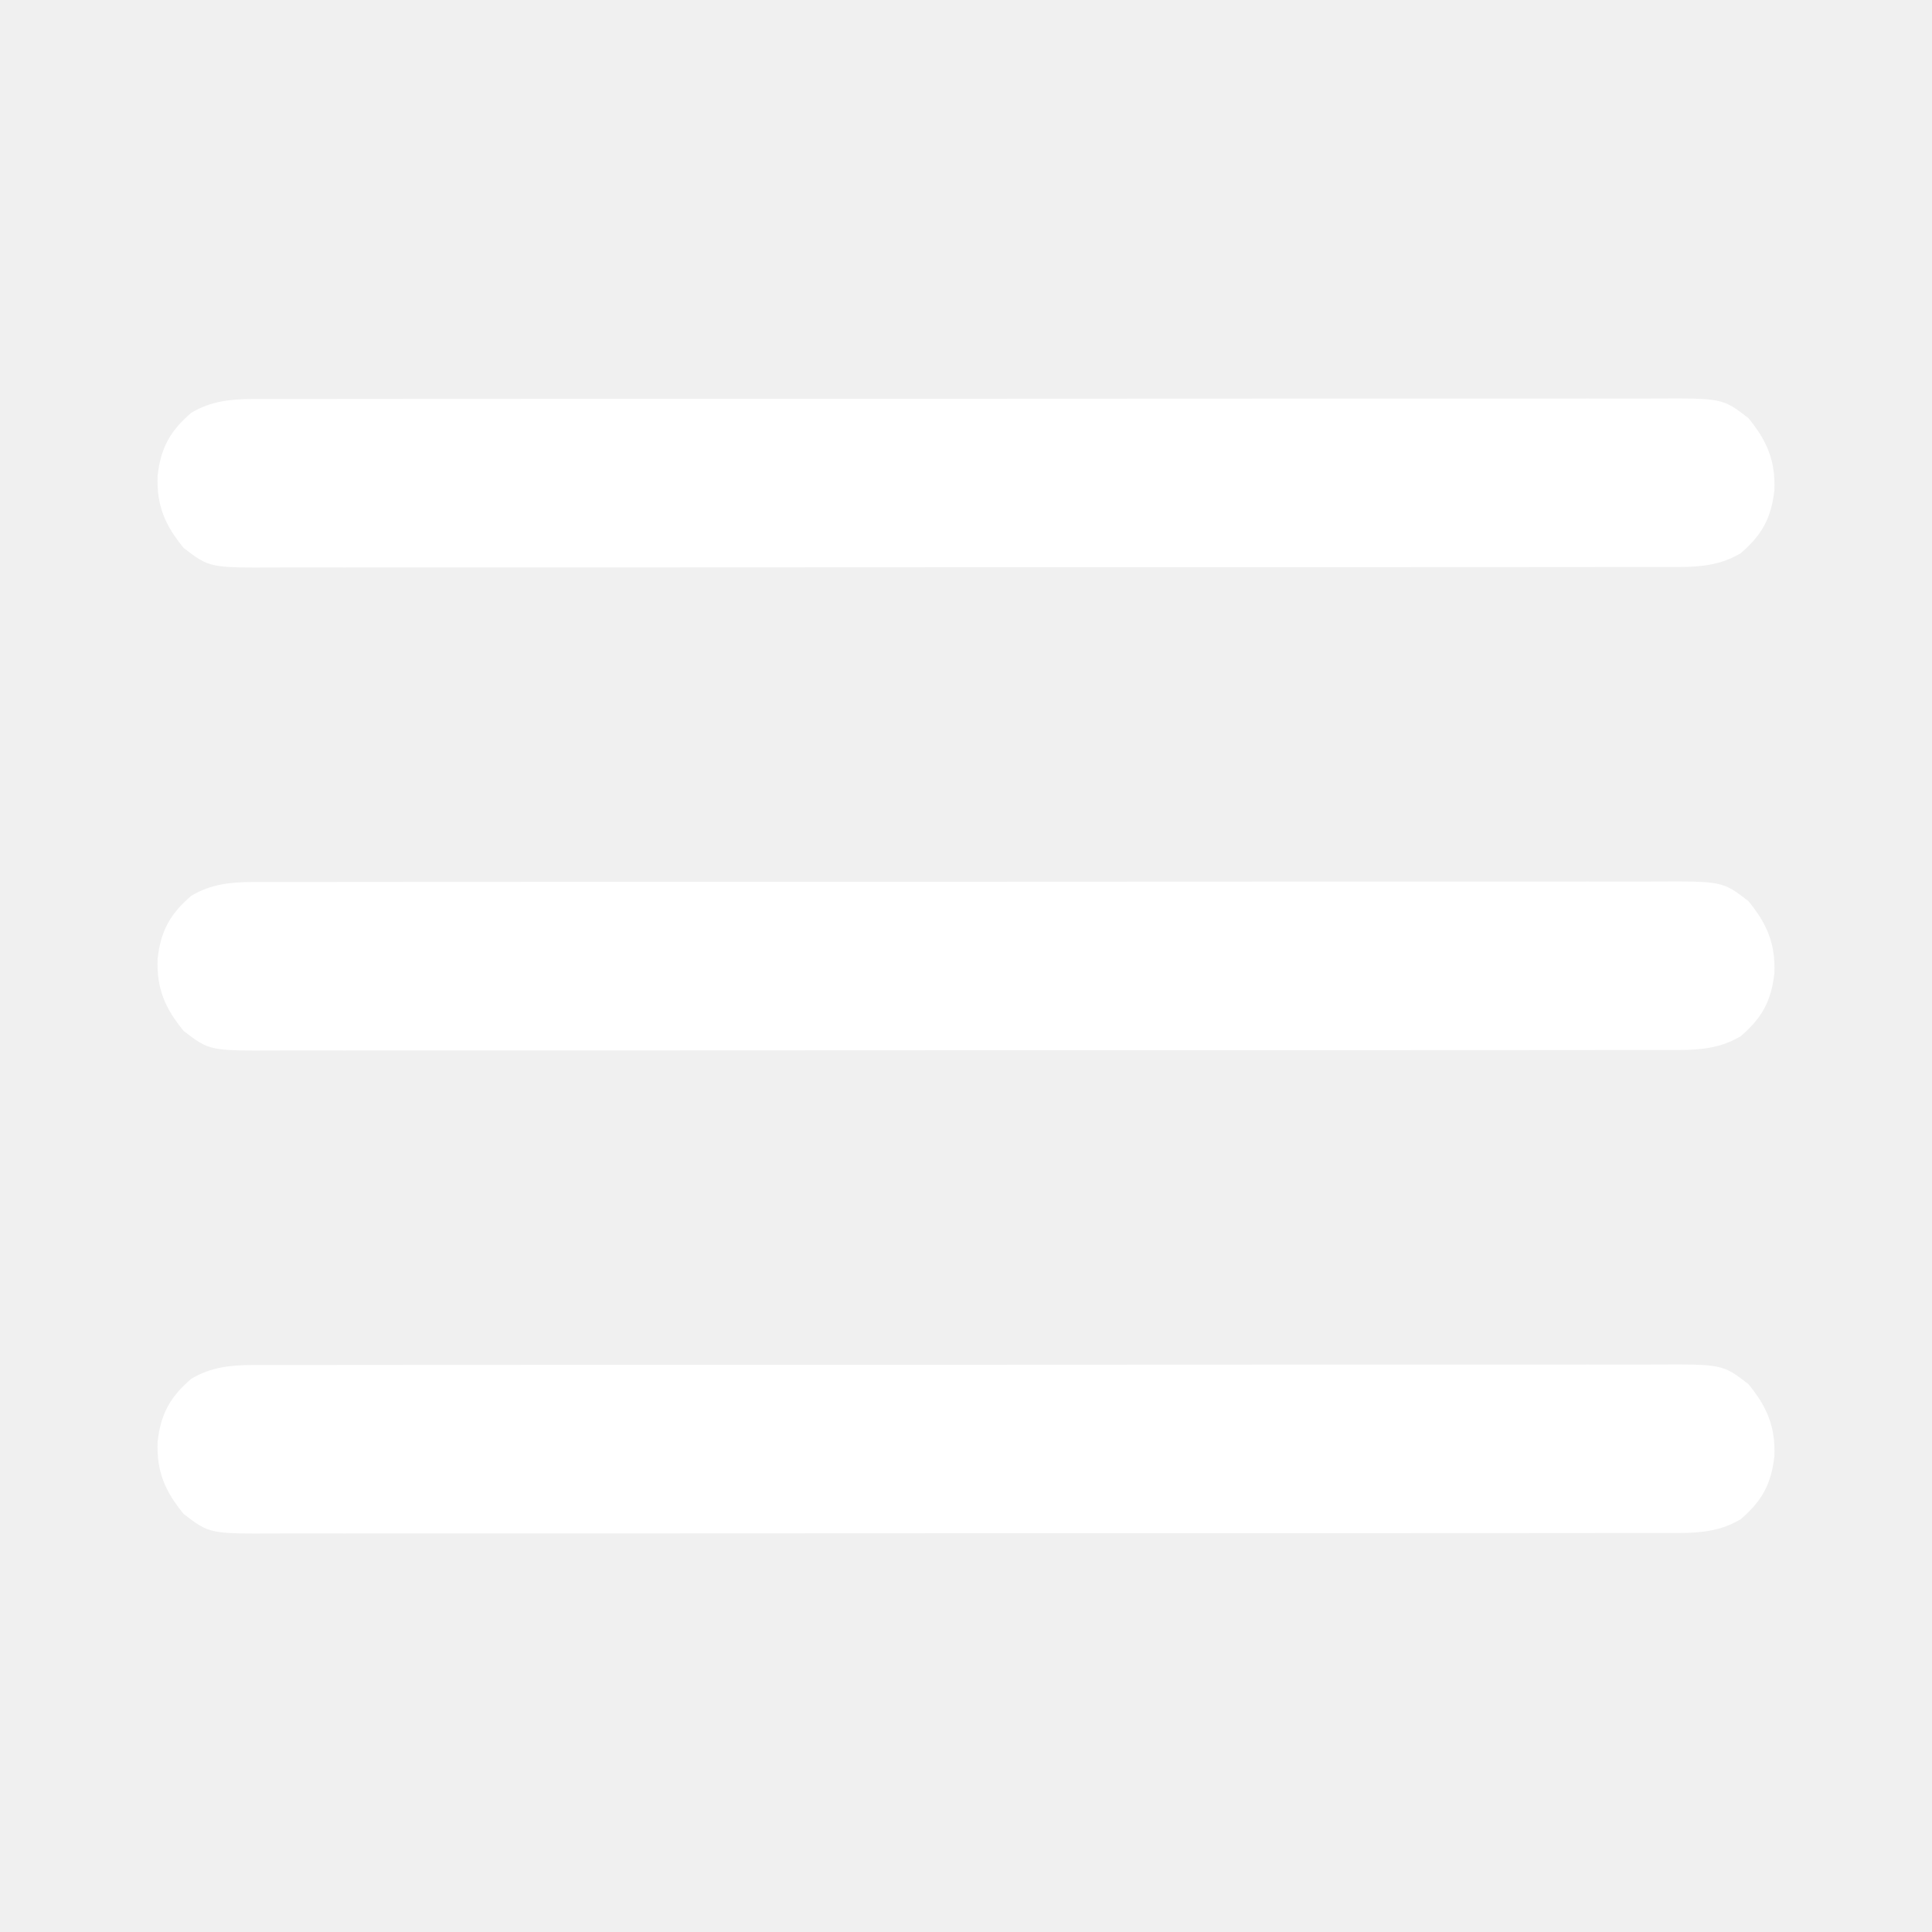
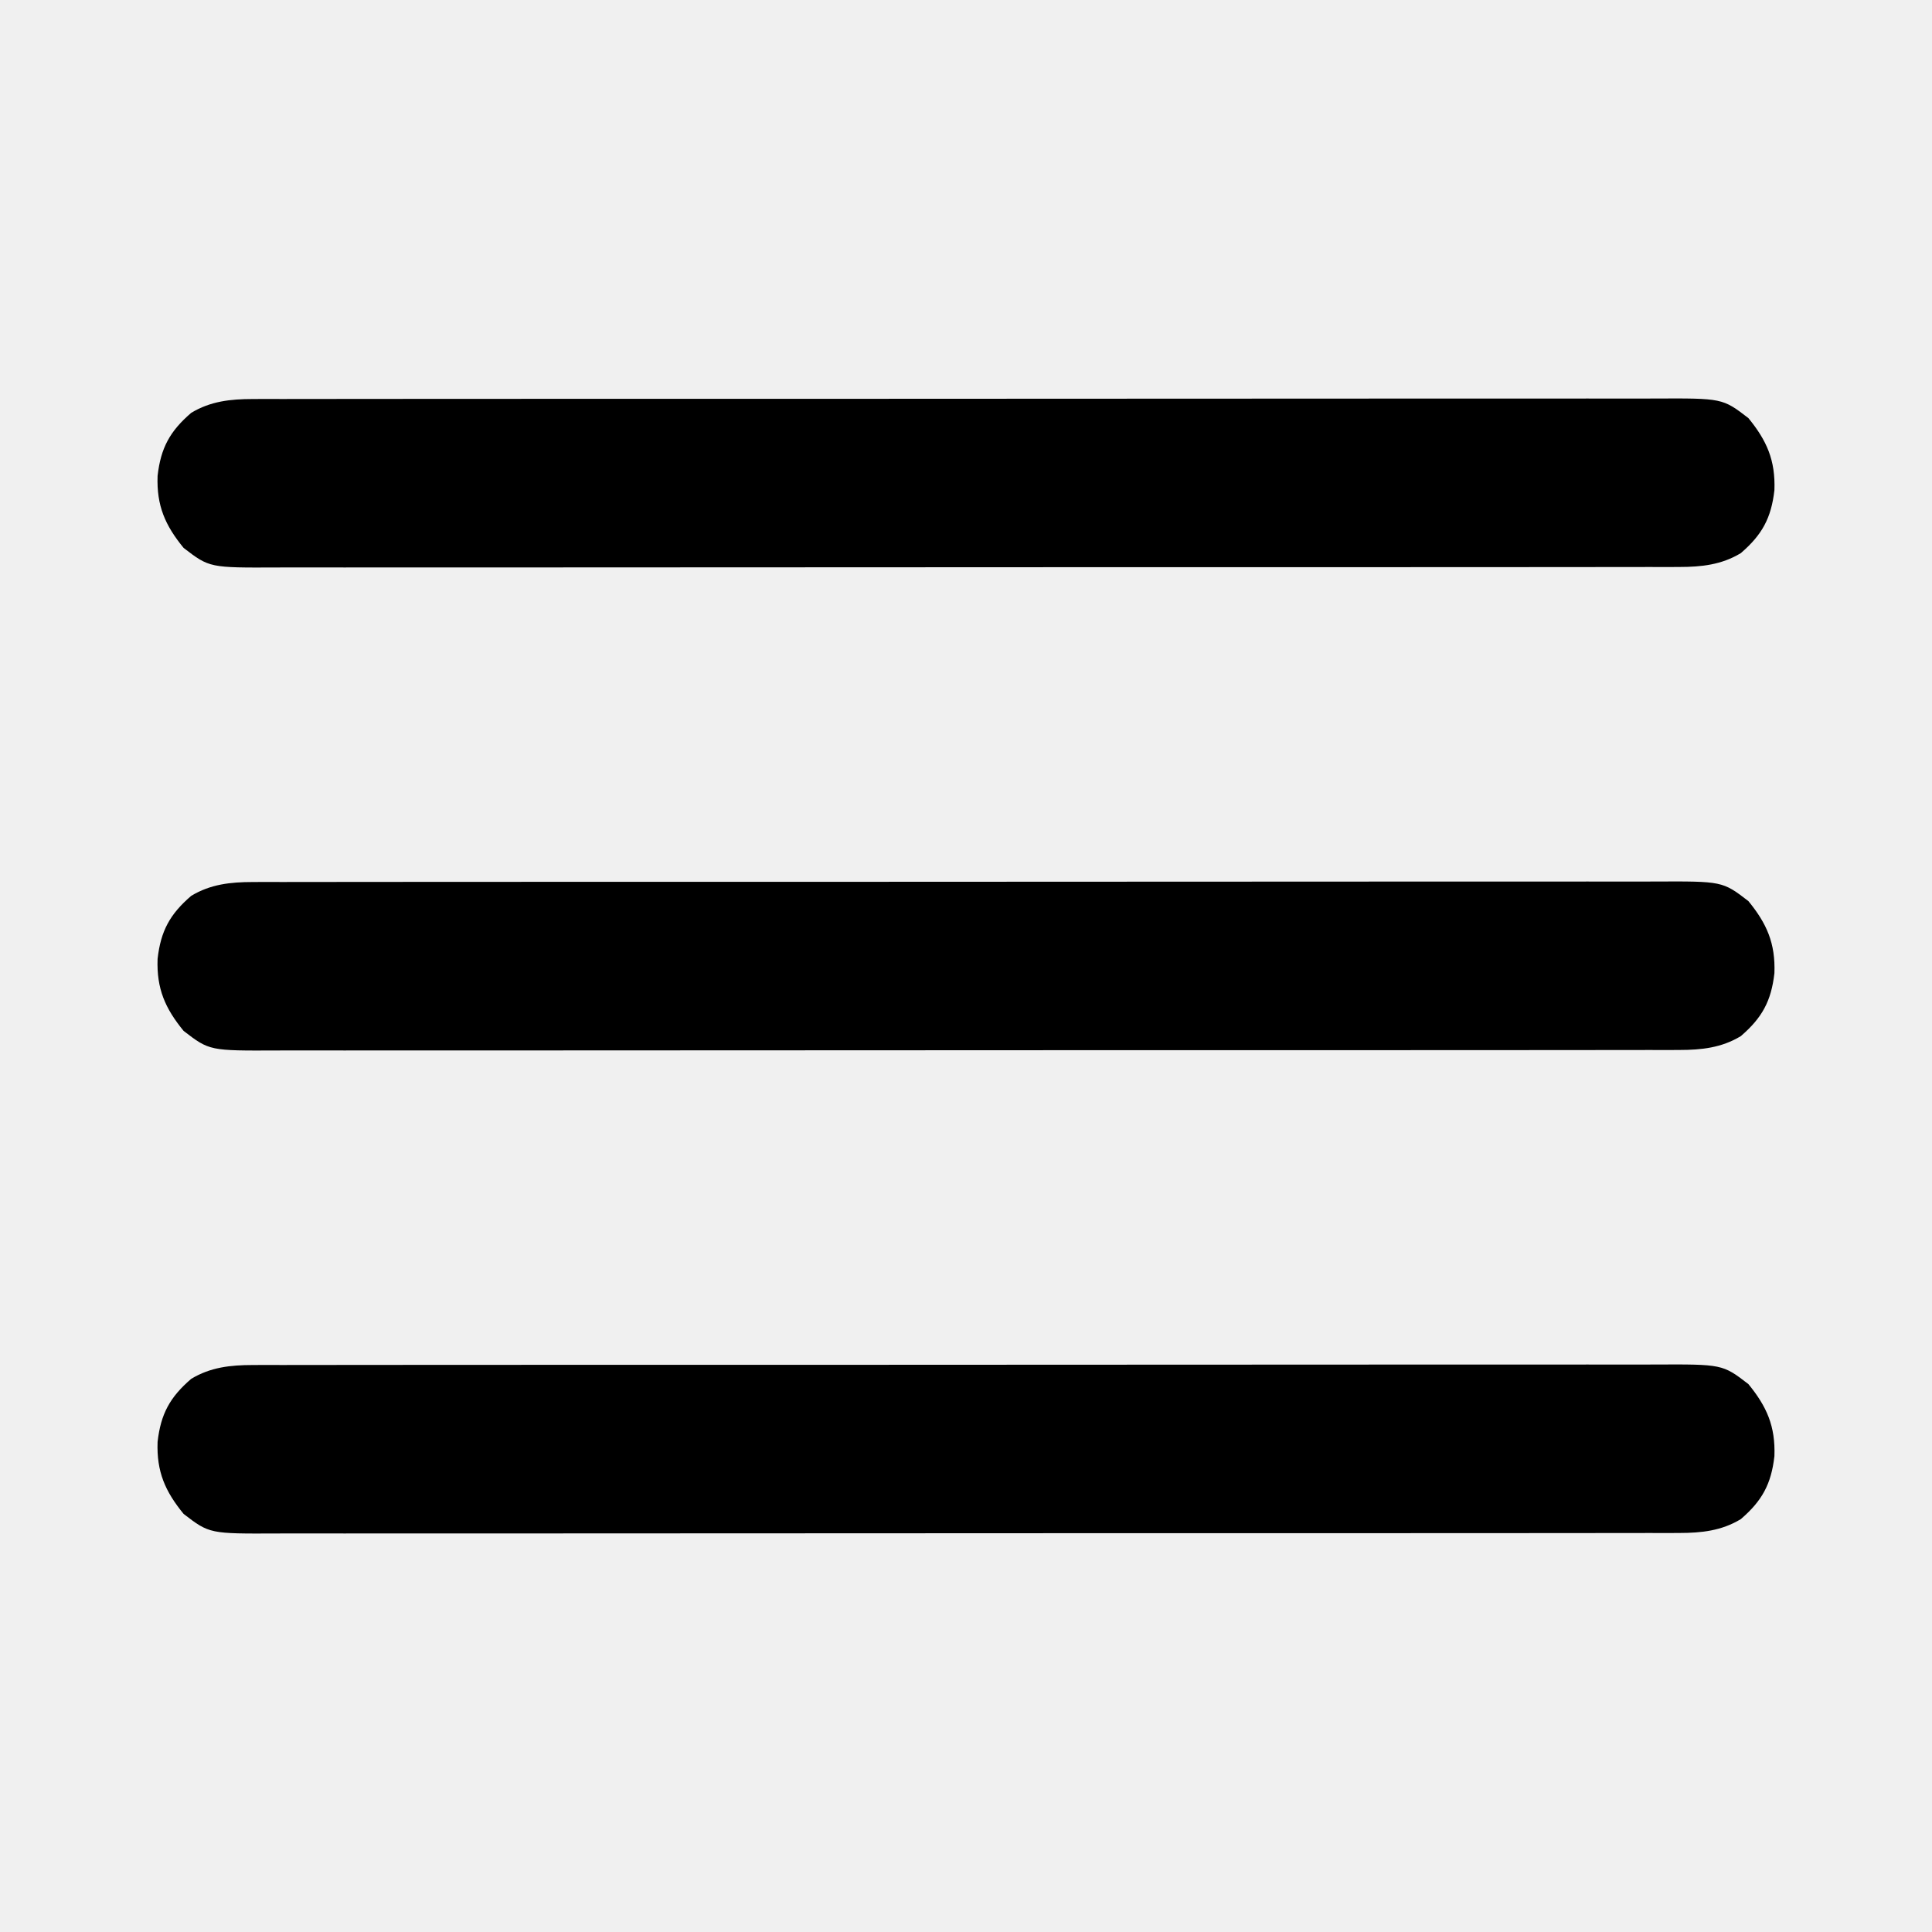
<svg xmlns="http://www.w3.org/2000/svg" version="1.1" width="512" height="512">
-   <path d="M0 0 C1.001 -0.005 1.001 -0.005 2.022 -0.01 C4.25 -0.018 6.477 -0.012 8.705 -0.006 C10.321 -0.009 11.938 -0.013 13.554 -0.018 C17.991 -0.028 22.427 -0.026 26.863 -0.022 C31.65 -0.019 36.437 -0.028 41.223 -0.036 C50.599 -0.048 59.974 -0.05 69.35 -0.048 C76.97 -0.046 84.59 -0.048 92.211 -0.052 C93.837 -0.053 93.837 -0.053 95.497 -0.054 C97.7 -0.055 99.903 -0.056 102.106 -0.058 C122.767 -0.068 143.428 -0.066 164.089 -0.06 C182.991 -0.055 201.892 -0.066 220.794 -0.085 C240.202 -0.105 259.611 -0.113 279.019 -0.109 C289.915 -0.107 300.811 -0.11 311.707 -0.124 C320.983 -0.136 330.259 -0.137 339.535 -0.125 C344.268 -0.119 349 -0.118 353.732 -0.13 C358.066 -0.141 362.4 -0.138 366.734 -0.124 C368.3 -0.121 369.865 -0.124 371.431 -0.132 C389.521 -0.218 389.521 -0.218 396.382 5.051 C401.261 11.016 403.571 16.227 403.28 24.149 C402.443 31.549 400.011 35.994 394.37 40.844 C389.274 43.931 383.938 44.505 378.084 44.509 C377.083 44.514 377.083 44.514 376.062 44.519 C373.834 44.527 371.606 44.521 369.379 44.515 C367.762 44.518 366.146 44.522 364.529 44.527 C360.093 44.537 355.657 44.535 351.22 44.531 C346.434 44.528 341.647 44.537 336.86 44.545 C327.485 44.557 318.109 44.559 308.734 44.557 C301.113 44.555 293.493 44.557 285.873 44.561 C284.246 44.562 284.246 44.562 282.587 44.563 C280.384 44.564 278.181 44.565 275.978 44.566 C255.317 44.577 234.656 44.575 213.994 44.569 C195.093 44.564 176.191 44.575 157.29 44.594 C137.881 44.614 118.473 44.622 99.065 44.618 C88.169 44.616 77.272 44.619 66.376 44.633 C57.1 44.645 47.824 44.646 38.548 44.634 C33.816 44.628 29.084 44.627 24.352 44.639 C20.018 44.65 15.684 44.647 11.35 44.633 C9.784 44.63 8.218 44.632 6.652 44.64 C-11.437 44.726 -11.437 44.726 -18.298 39.458 C-23.177 33.493 -25.488 28.282 -25.196 20.36 C-24.359 12.96 -21.928 8.515 -16.286 3.665 C-11.19 0.578 -5.854 0.004 0 0 Z " fill="#FFFFFF" transform="translate(66.9582,361.7455)" />
-   <path d="M0 0 C1.001 -0.005 1.001 -0.005 2.022 -0.01 C4.25 -0.018 6.477 -0.012 8.705 -0.006 C10.321 -0.009 11.938 -0.013 13.554 -0.018 C17.991 -0.028 22.427 -0.026 26.863 -0.022 C31.65 -0.019 36.437 -0.028 41.223 -0.036 C50.599 -0.048 59.974 -0.05 69.35 -0.048 C76.97 -0.046 84.59 -0.048 92.211 -0.052 C93.837 -0.053 93.837 -0.053 95.497 -0.054 C97.7 -0.055 99.903 -0.056 102.106 -0.058 C122.767 -0.068 143.428 -0.066 164.089 -0.06 C182.991 -0.055 201.892 -0.066 220.794 -0.085 C240.202 -0.105 259.611 -0.113 279.019 -0.109 C289.915 -0.107 300.811 -0.11 311.707 -0.124 C320.983 -0.136 330.259 -0.137 339.535 -0.125 C344.268 -0.119 349 -0.118 353.732 -0.13 C358.066 -0.141 362.4 -0.138 366.734 -0.124 C368.3 -0.121 369.865 -0.124 371.431 -0.132 C389.521 -0.218 389.521 -0.218 396.382 5.051 C401.261 11.016 403.571 16.227 403.28 24.149 C402.443 31.549 400.011 35.994 394.37 40.844 C389.274 43.931 383.938 44.505 378.084 44.509 C377.083 44.514 377.083 44.514 376.062 44.519 C373.834 44.527 371.606 44.521 369.379 44.515 C367.762 44.518 366.146 44.522 364.529 44.527 C360.093 44.537 355.657 44.535 351.22 44.531 C346.434 44.528 341.647 44.537 336.86 44.545 C327.485 44.557 318.109 44.559 308.734 44.557 C301.113 44.555 293.493 44.557 285.873 44.561 C284.246 44.562 284.246 44.562 282.587 44.563 C280.384 44.564 278.181 44.565 275.978 44.566 C255.317 44.577 234.656 44.575 213.994 44.569 C195.093 44.564 176.191 44.575 157.29 44.594 C137.881 44.614 118.473 44.622 99.065 44.618 C88.169 44.616 77.272 44.619 66.376 44.633 C57.1 44.645 47.824 44.646 38.548 44.634 C33.816 44.628 29.084 44.627 24.352 44.639 C20.018 44.65 15.684 44.647 11.35 44.633 C9.784 44.63 8.218 44.632 6.652 44.64 C-11.437 44.726 -11.437 44.726 -18.298 39.458 C-23.177 33.493 -25.488 28.282 -25.196 20.36 C-24.359 12.96 -21.928 8.515 -16.286 3.665 C-11.19 0.578 -5.854 0.004 0 0 Z " fill="#FFFFFF" transform="translate(66.9582,233.7455)" />
-   <path d="M0 0 C1.001 -0.005 1.001 -0.005 2.022 -0.01 C4.25 -0.018 6.477 -0.012 8.705 -0.006 C10.321 -0.009 11.938 -0.013 13.554 -0.018 C17.991 -0.028 22.427 -0.026 26.863 -0.022 C31.65 -0.019 36.437 -0.028 41.223 -0.036 C50.599 -0.048 59.974 -0.05 69.35 -0.048 C76.97 -0.046 84.59 -0.048 92.211 -0.052 C93.837 -0.053 93.837 -0.053 95.497 -0.054 C97.7 -0.055 99.903 -0.056 102.106 -0.058 C122.767 -0.068 143.428 -0.066 164.089 -0.06 C182.991 -0.055 201.892 -0.066 220.794 -0.085 C240.202 -0.105 259.611 -0.113 279.019 -0.109 C289.915 -0.107 300.811 -0.11 311.707 -0.124 C320.983 -0.136 330.259 -0.137 339.535 -0.125 C344.268 -0.119 349 -0.118 353.732 -0.13 C358.066 -0.141 362.4 -0.138 366.734 -0.124 C368.3 -0.121 369.865 -0.124 371.431 -0.132 C389.521 -0.218 389.521 -0.218 396.382 5.051 C401.261 11.016 403.571 16.227 403.28 24.149 C402.443 31.549 400.011 35.994 394.37 40.844 C389.274 43.931 383.938 44.505 378.084 44.509 C377.083 44.514 377.083 44.514 376.062 44.519 C373.834 44.527 371.606 44.521 369.379 44.515 C367.762 44.518 366.146 44.522 364.529 44.527 C360.093 44.537 355.657 44.535 351.22 44.531 C346.434 44.528 341.647 44.537 336.86 44.545 C327.485 44.557 318.109 44.559 308.734 44.557 C301.113 44.555 293.493 44.557 285.873 44.561 C284.246 44.562 284.246 44.562 282.587 44.563 C280.384 44.564 278.181 44.565 275.978 44.566 C255.317 44.577 234.656 44.575 213.994 44.569 C195.093 44.564 176.191 44.575 157.29 44.594 C137.881 44.614 118.473 44.622 99.065 44.618 C88.169 44.616 77.272 44.619 66.376 44.633 C57.1 44.645 47.824 44.646 38.548 44.634 C33.816 44.628 29.084 44.627 24.352 44.639 C20.018 44.65 15.684 44.647 11.35 44.633 C9.784 44.63 8.218 44.632 6.652 44.64 C-11.437 44.726 -11.437 44.726 -18.298 39.458 C-23.177 33.493 -25.488 28.282 -25.196 20.36 C-24.359 12.96 -21.928 8.515 -16.286 3.665 C-11.19 0.578 -5.854 0.004 0 0 Z " fill="#FFFFFF" transform="translate(66.9582,105.7455)" />
+   <path d="M0 0 C1.001 -0.005 1.001 -0.005 2.022 -0.01 C4.25 -0.018 6.477 -0.012 8.705 -0.006 C10.321 -0.009 11.938 -0.013 13.554 -0.018 C17.991 -0.028 22.427 -0.026 26.863 -0.022 C31.65 -0.019 36.437 -0.028 41.223 -0.036 C50.599 -0.048 59.974 -0.05 69.35 -0.048 C76.97 -0.046 84.59 -0.048 92.211 -0.052 C93.837 -0.053 93.837 -0.053 95.497 -0.054 C97.7 -0.055 99.903 -0.056 102.106 -0.058 C122.767 -0.068 143.428 -0.066 164.089 -0.06 C182.991 -0.055 201.892 -0.066 220.794 -0.085 C240.202 -0.105 259.611 -0.113 279.019 -0.109 C289.915 -0.107 300.811 -0.11 311.707 -0.124 C320.983 -0.136 330.259 -0.137 339.535 -0.125 C344.268 -0.119 349 -0.118 353.732 -0.13 C358.066 -0.141 362.4 -0.138 366.734 -0.124 C368.3 -0.121 369.865 -0.124 371.431 -0.132 C389.521 -0.218 389.521 -0.218 396.382 5.051 C401.261 11.016 403.571 16.227 403.28 24.149 C402.443 31.549 400.011 35.994 394.37 40.844 C389.274 43.931 383.938 44.505 378.084 44.509 C377.083 44.514 377.083 44.514 376.062 44.519 C373.834 44.527 371.606 44.521 369.379 44.515 C367.762 44.518 366.146 44.522 364.529 44.527 C360.093 44.537 355.657 44.535 351.22 44.531 C346.434 44.528 341.647 44.537 336.86 44.545 C327.485 44.557 318.109 44.559 308.734 44.557 C301.113 44.555 293.493 44.557 285.873 44.561 C284.246 44.562 284.246 44.562 282.587 44.563 C280.384 44.564 278.181 44.565 275.978 44.566 C255.317 44.577 234.656 44.575 213.994 44.569 C195.093 44.564 176.191 44.575 157.29 44.594 C137.881 44.614 118.473 44.622 99.065 44.618 C88.169 44.616 77.272 44.619 66.376 44.633 C57.1 44.645 47.824 44.646 38.548 44.634 C33.816 44.628 29.084 44.627 24.352 44.639 C20.018 44.65 15.684 44.647 11.35 44.633 C9.784 44.63 8.218 44.632 6.652 44.64 C-11.437 44.726 -11.437 44.726 -18.298 39.458 C-23.177 33.493 -25.488 28.282 -25.196 20.36 C-24.359 12.96 -21.928 8.515 -16.286 3.665 C-11.19 0.578 -5.854 0.004 0 0 Z " fill="#000000" transform="translate(66.9582,361.7455)" />
+   <path d="M0 0 C1.001 -0.005 1.001 -0.005 2.022 -0.01 C4.25 -0.018 6.477 -0.012 8.705 -0.006 C10.321 -0.009 11.938 -0.013 13.554 -0.018 C17.991 -0.028 22.427 -0.026 26.863 -0.022 C31.65 -0.019 36.437 -0.028 41.223 -0.036 C50.599 -0.048 59.974 -0.05 69.35 -0.048 C76.97 -0.046 84.59 -0.048 92.211 -0.052 C93.837 -0.053 93.837 -0.053 95.497 -0.054 C97.7 -0.055 99.903 -0.056 102.106 -0.058 C122.767 -0.068 143.428 -0.066 164.089 -0.06 C182.991 -0.055 201.892 -0.066 220.794 -0.085 C240.202 -0.105 259.611 -0.113 279.019 -0.109 C289.915 -0.107 300.811 -0.11 311.707 -0.124 C320.983 -0.136 330.259 -0.137 339.535 -0.125 C344.268 -0.119 349 -0.118 353.732 -0.13 C358.066 -0.141 362.4 -0.138 366.734 -0.124 C368.3 -0.121 369.865 -0.124 371.431 -0.132 C389.521 -0.218 389.521 -0.218 396.382 5.051 C401.261 11.016 403.571 16.227 403.28 24.149 C402.443 31.549 400.011 35.994 394.37 40.844 C389.274 43.931 383.938 44.505 378.084 44.509 C377.083 44.514 377.083 44.514 376.062 44.519 C373.834 44.527 371.606 44.521 369.379 44.515 C367.762 44.518 366.146 44.522 364.529 44.527 C360.093 44.537 355.657 44.535 351.22 44.531 C346.434 44.528 341.647 44.537 336.86 44.545 C327.485 44.557 318.109 44.559 308.734 44.557 C301.113 44.555 293.493 44.557 285.873 44.561 C284.246 44.562 284.246 44.562 282.587 44.563 C280.384 44.564 278.181 44.565 275.978 44.566 C255.317 44.577 234.656 44.575 213.994 44.569 C195.093 44.564 176.191 44.575 157.29 44.594 C137.881 44.614 118.473 44.622 99.065 44.618 C88.169 44.616 77.272 44.619 66.376 44.633 C57.1 44.645 47.824 44.646 38.548 44.634 C33.816 44.628 29.084 44.627 24.352 44.639 C20.018 44.65 15.684 44.647 11.35 44.633 C9.784 44.63 8.218 44.632 6.652 44.64 C-11.437 44.726 -11.437 44.726 -18.298 39.458 C-23.177 33.493 -25.488 28.282 -25.196 20.36 C-24.359 12.96 -21.928 8.515 -16.286 3.665 C-11.19 0.578 -5.854 0.004 0 0 Z " fill="#000000" transform="translate(66.9582,233.7455)" />
+   <path d="M0 0 C1.001 -0.005 1.001 -0.005 2.022 -0.01 C4.25 -0.018 6.477 -0.012 8.705 -0.006 C10.321 -0.009 11.938 -0.013 13.554 -0.018 C17.991 -0.028 22.427 -0.026 26.863 -0.022 C31.65 -0.019 36.437 -0.028 41.223 -0.036 C50.599 -0.048 59.974 -0.05 69.35 -0.048 C76.97 -0.046 84.59 -0.048 92.211 -0.052 C93.837 -0.053 93.837 -0.053 95.497 -0.054 C97.7 -0.055 99.903 -0.056 102.106 -0.058 C122.767 -0.068 143.428 -0.066 164.089 -0.06 C182.991 -0.055 201.892 -0.066 220.794 -0.085 C240.202 -0.105 259.611 -0.113 279.019 -0.109 C289.915 -0.107 300.811 -0.11 311.707 -0.124 C320.983 -0.136 330.259 -0.137 339.535 -0.125 C344.268 -0.119 349 -0.118 353.732 -0.13 C358.066 -0.141 362.4 -0.138 366.734 -0.124 C368.3 -0.121 369.865 -0.124 371.431 -0.132 C389.521 -0.218 389.521 -0.218 396.382 5.051 C401.261 11.016 403.571 16.227 403.28 24.149 C402.443 31.549 400.011 35.994 394.37 40.844 C389.274 43.931 383.938 44.505 378.084 44.509 C377.083 44.514 377.083 44.514 376.062 44.519 C373.834 44.527 371.606 44.521 369.379 44.515 C367.762 44.518 366.146 44.522 364.529 44.527 C360.093 44.537 355.657 44.535 351.22 44.531 C346.434 44.528 341.647 44.537 336.86 44.545 C327.485 44.557 318.109 44.559 308.734 44.557 C301.113 44.555 293.493 44.557 285.873 44.561 C284.246 44.562 284.246 44.562 282.587 44.563 C280.384 44.564 278.181 44.565 275.978 44.566 C255.317 44.577 234.656 44.575 213.994 44.569 C195.093 44.564 176.191 44.575 157.29 44.594 C137.881 44.614 118.473 44.622 99.065 44.618 C88.169 44.616 77.272 44.619 66.376 44.633 C57.1 44.645 47.824 44.646 38.548 44.634 C33.816 44.628 29.084 44.627 24.352 44.639 C20.018 44.65 15.684 44.647 11.35 44.633 C9.784 44.63 8.218 44.632 6.652 44.64 C-11.437 44.726 -11.437 44.726 -18.298 39.458 C-23.177 33.493 -25.488 28.282 -25.196 20.36 C-24.359 12.96 -21.928 8.515 -16.286 3.665 C-11.19 0.578 -5.854 0.004 0 0 Z " fill="#000000" transform="translate(66.9582,105.7455)" />
</svg>
